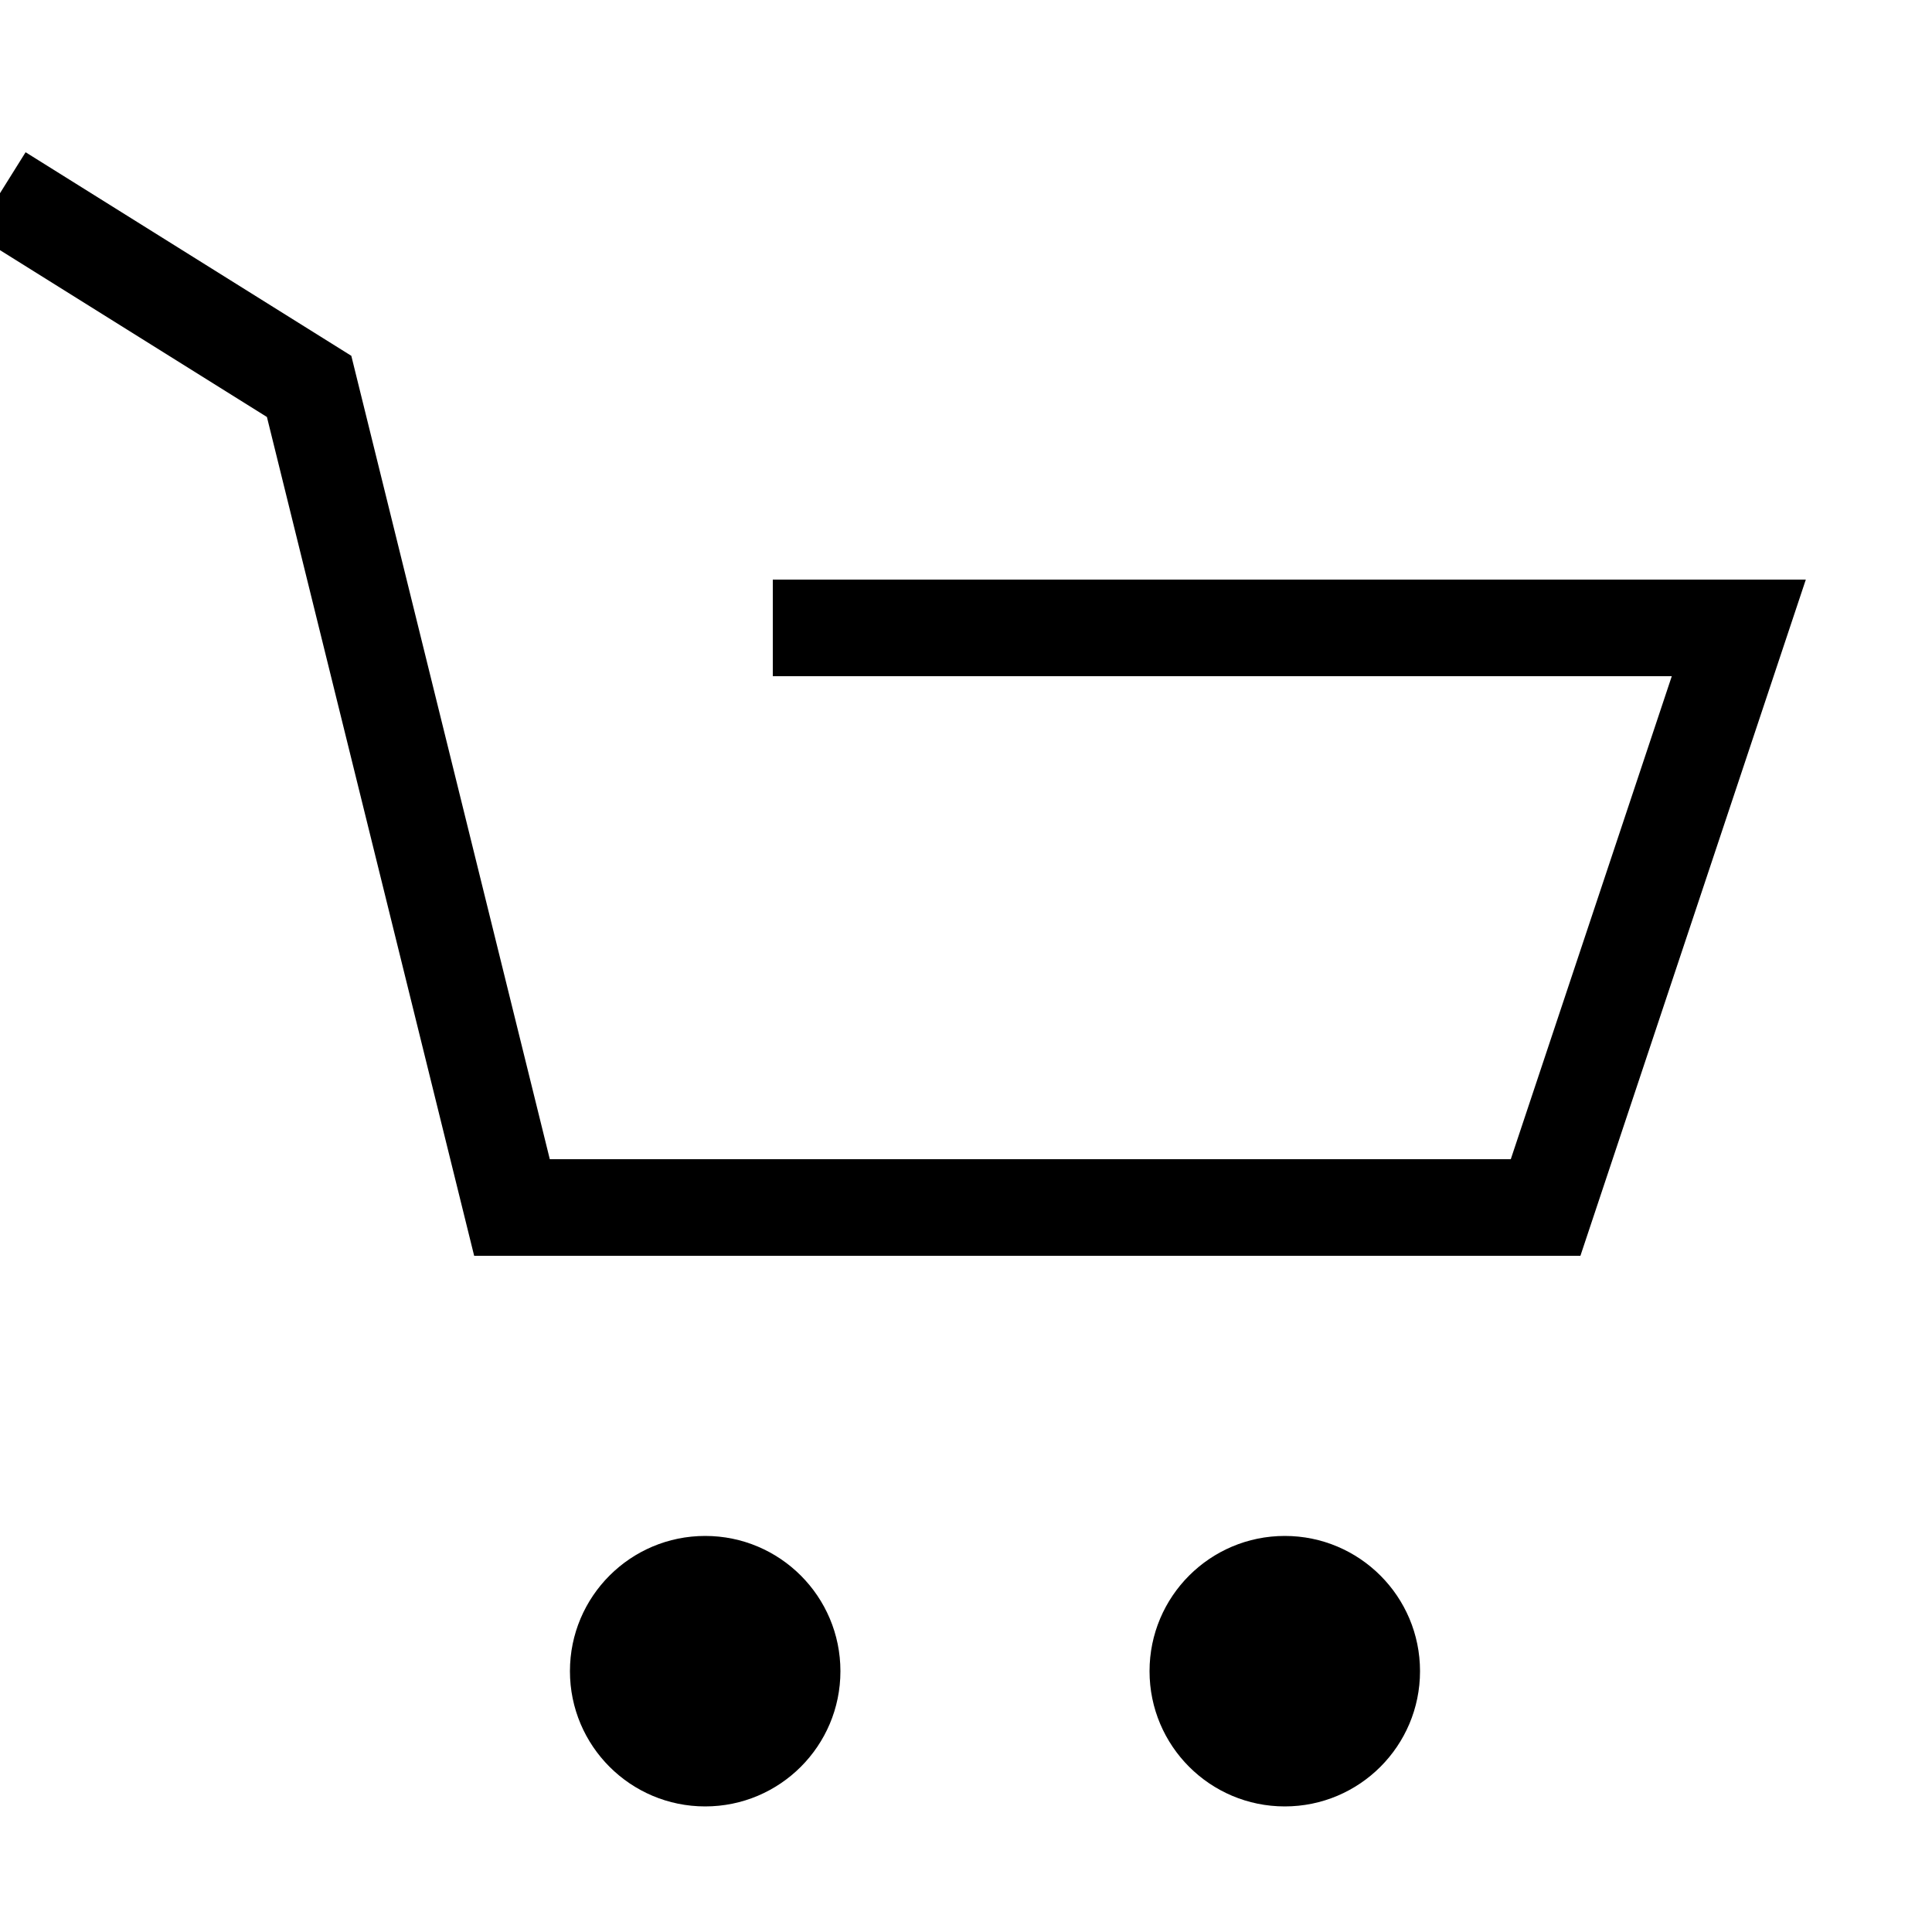
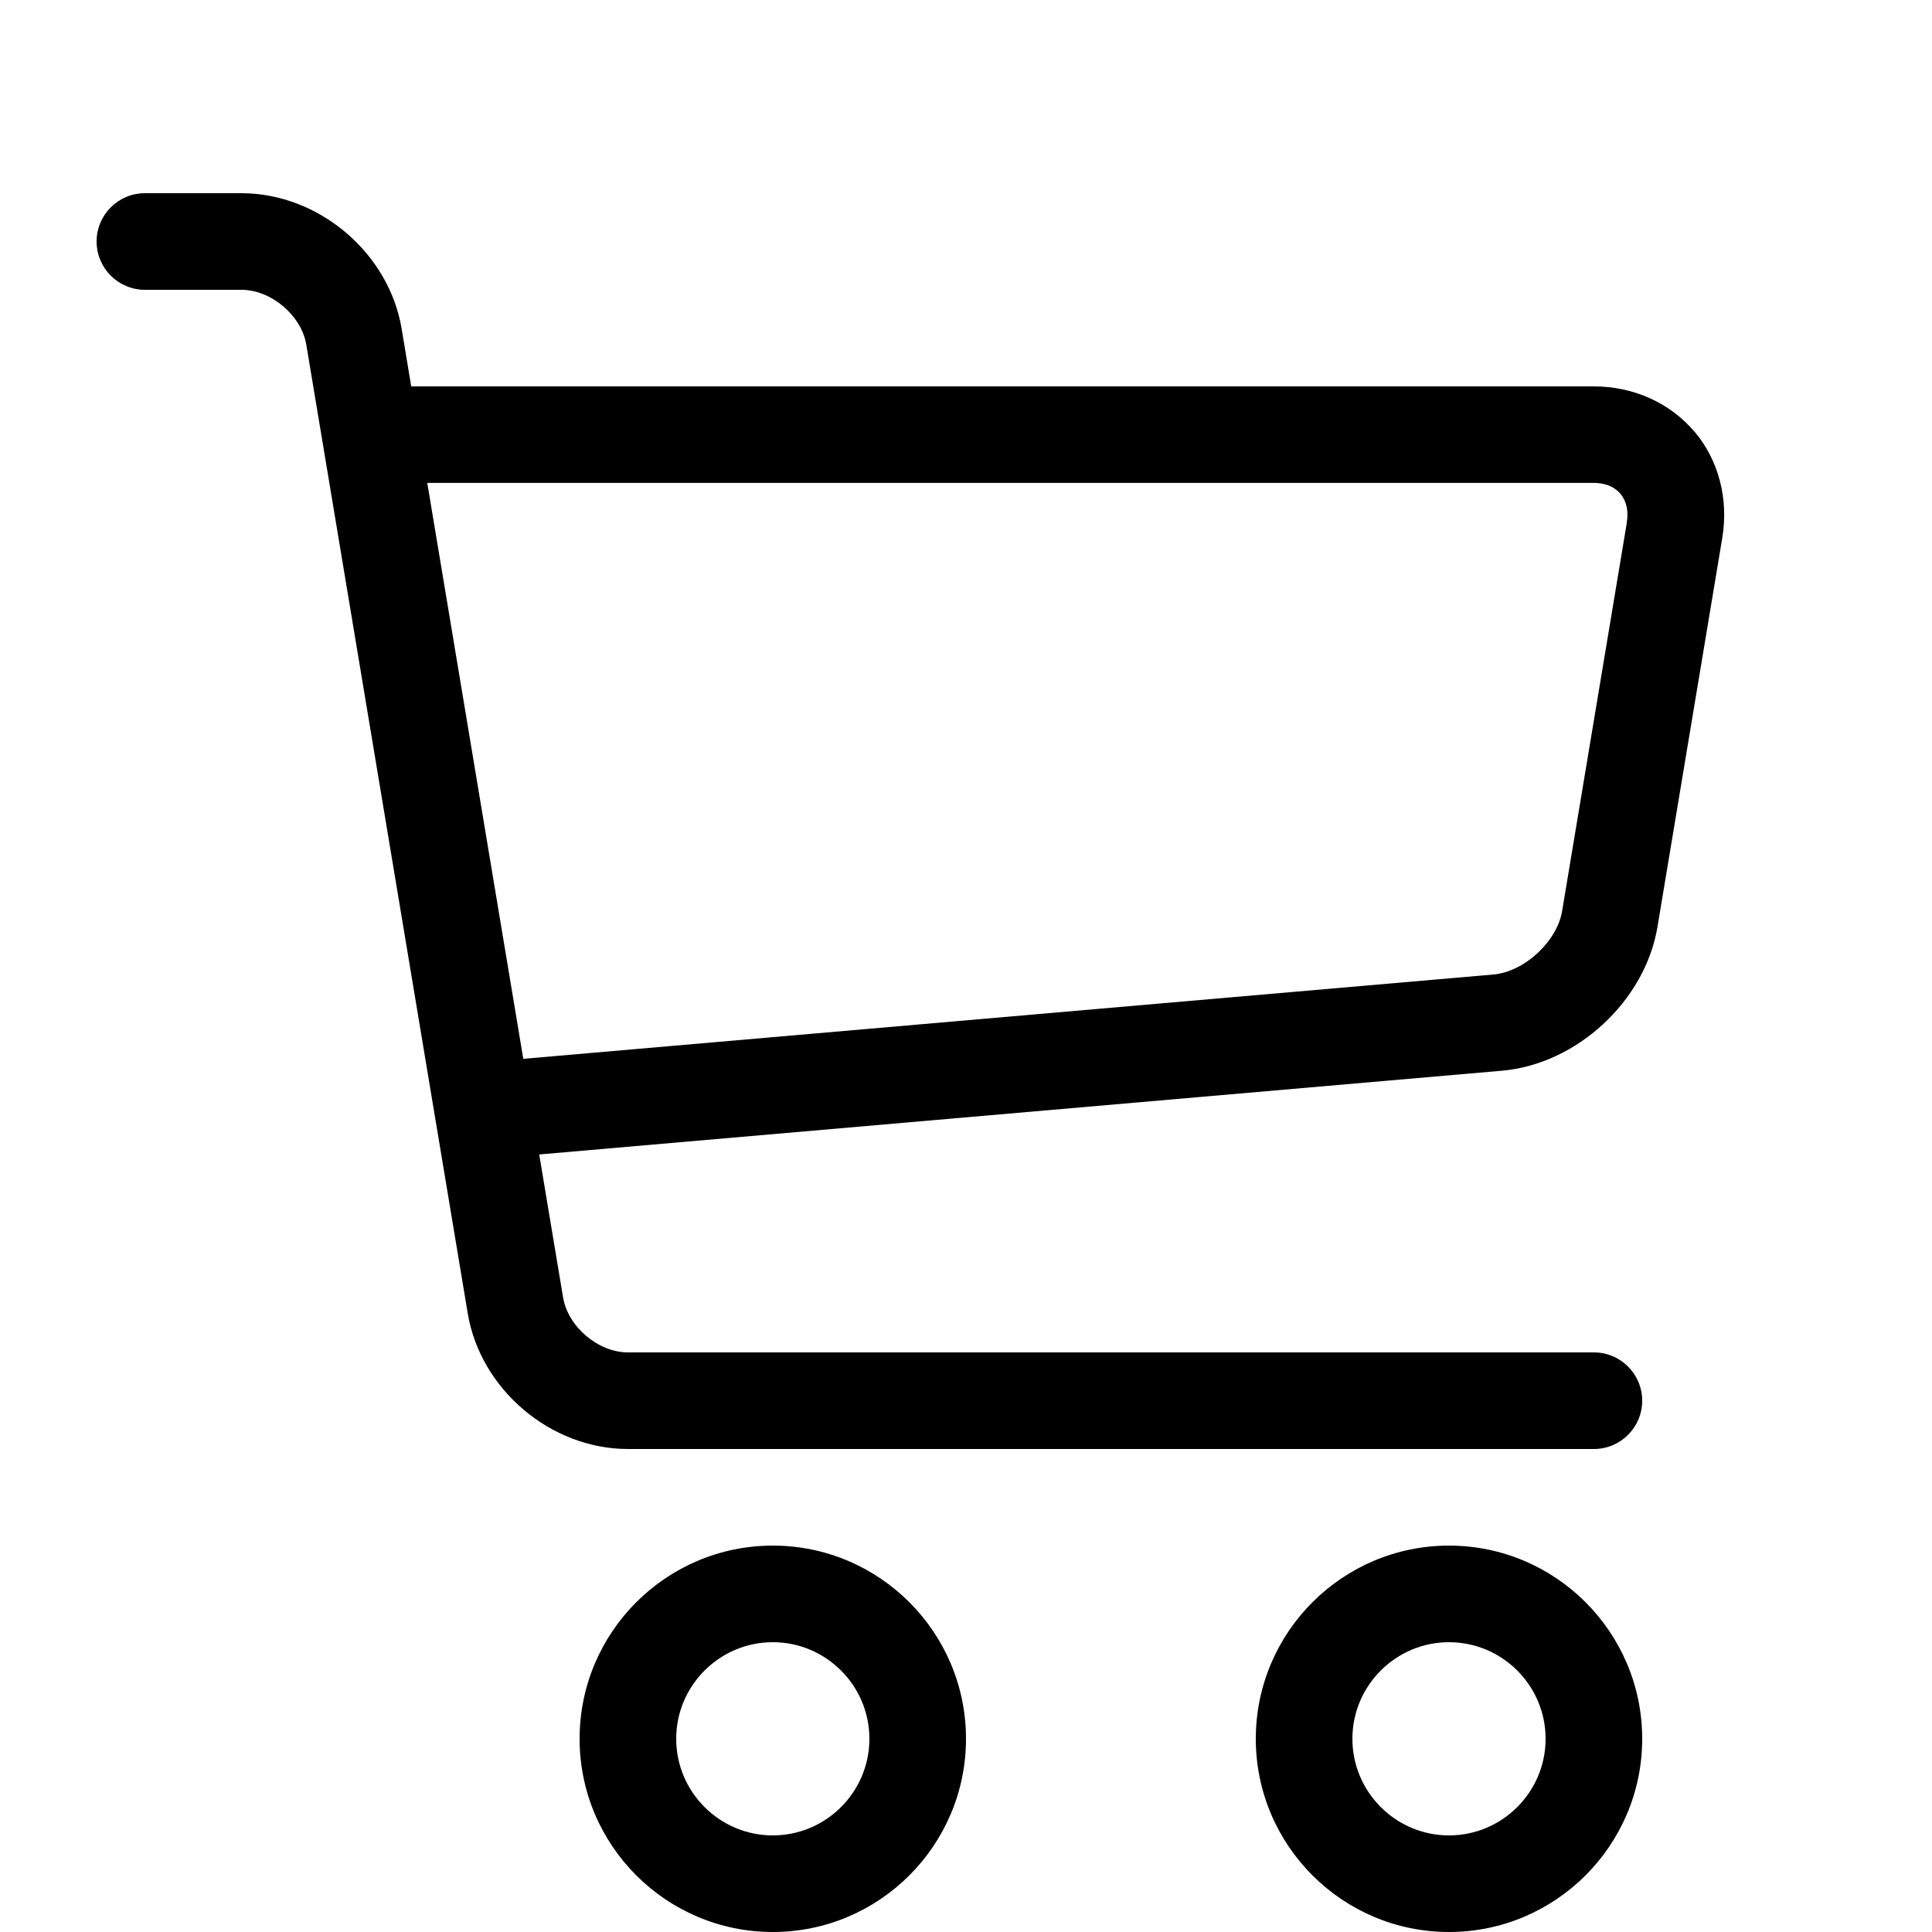
- <svg xmlns="http://www.w3.org/2000/svg" width="20" height="20" viewBox="0 0 20 20">
-   <circle cx="7.3" cy="17.3" r="1.4" />
-   <circle cx="13.3" cy="17.3" r="1.4" />
-   <polyline fill="none" stroke="#000" points="0 2 3.2 4 5.3 12.5 16 12.5 18 6.5 8 6.5" />
+ <svg xmlns="http://www.w3.org/2000/svg" version="1.1" width="20" height="20" viewBox="0 0 20 20">
+   <path fill="#000000" d="M8 20c-1.103 0-2-0.897-2-2s0.897-2 2-2 2 0.897 2 2-0.897 2-2 2zM8 17c-0.551 0-1 0.449-1 1s0.449 1 1 1 1-0.449 1-1-0.449-1-1-1z" />
+   <path fill="#000000" d="M15 20c-1.103 0-2-0.897-2-2s0.897-2 2-2 2 0.897 2 2-0.897 2-2 2zM15 17c-0.551 0-1 0.449-1 1s0.449 1 1 1 1-0.449 1-1-0.449-1-1-1z" />
+   <path fill="#000000" d="M17.539 4.467c-0.251-0.297-0.63-0.467-1.039-0.467h-12.243l-0.099-0.596c-0.131-0.787-0.859-1.404-1.658-1.404h-1c-0.276 0-0.5 0.224-0.5 0.5s0.224 0.5 0.5 0.5h1c0.307 0 0.621 0.266 0.671 0.569l1.671 10.027c0.131 0.787 0.859 1.404 1.658 1.404h10c0.276 0 0.5-0.224 0.5-0.5s-0.224-0.5-0.5-0.5h-10c-0.307 0-0.621-0.266-0.671-0.569l-0.247-1.48 9.965-0.867c0.775-0.067 1.483-0.721 1.611-1.489l0.671-4.027c0.067-0.404-0.038-0.806-0.289-1.102zM16.842 5.404l-0.671 4.027c-0.053 0.316-0.391 0.629-0.711 0.657l-10.043 0.873-0.994-5.962h12.076c0.117 0 0.215 0.040 0.276 0.113s0.085 0.176 0.066 0.291z" />
</svg>
